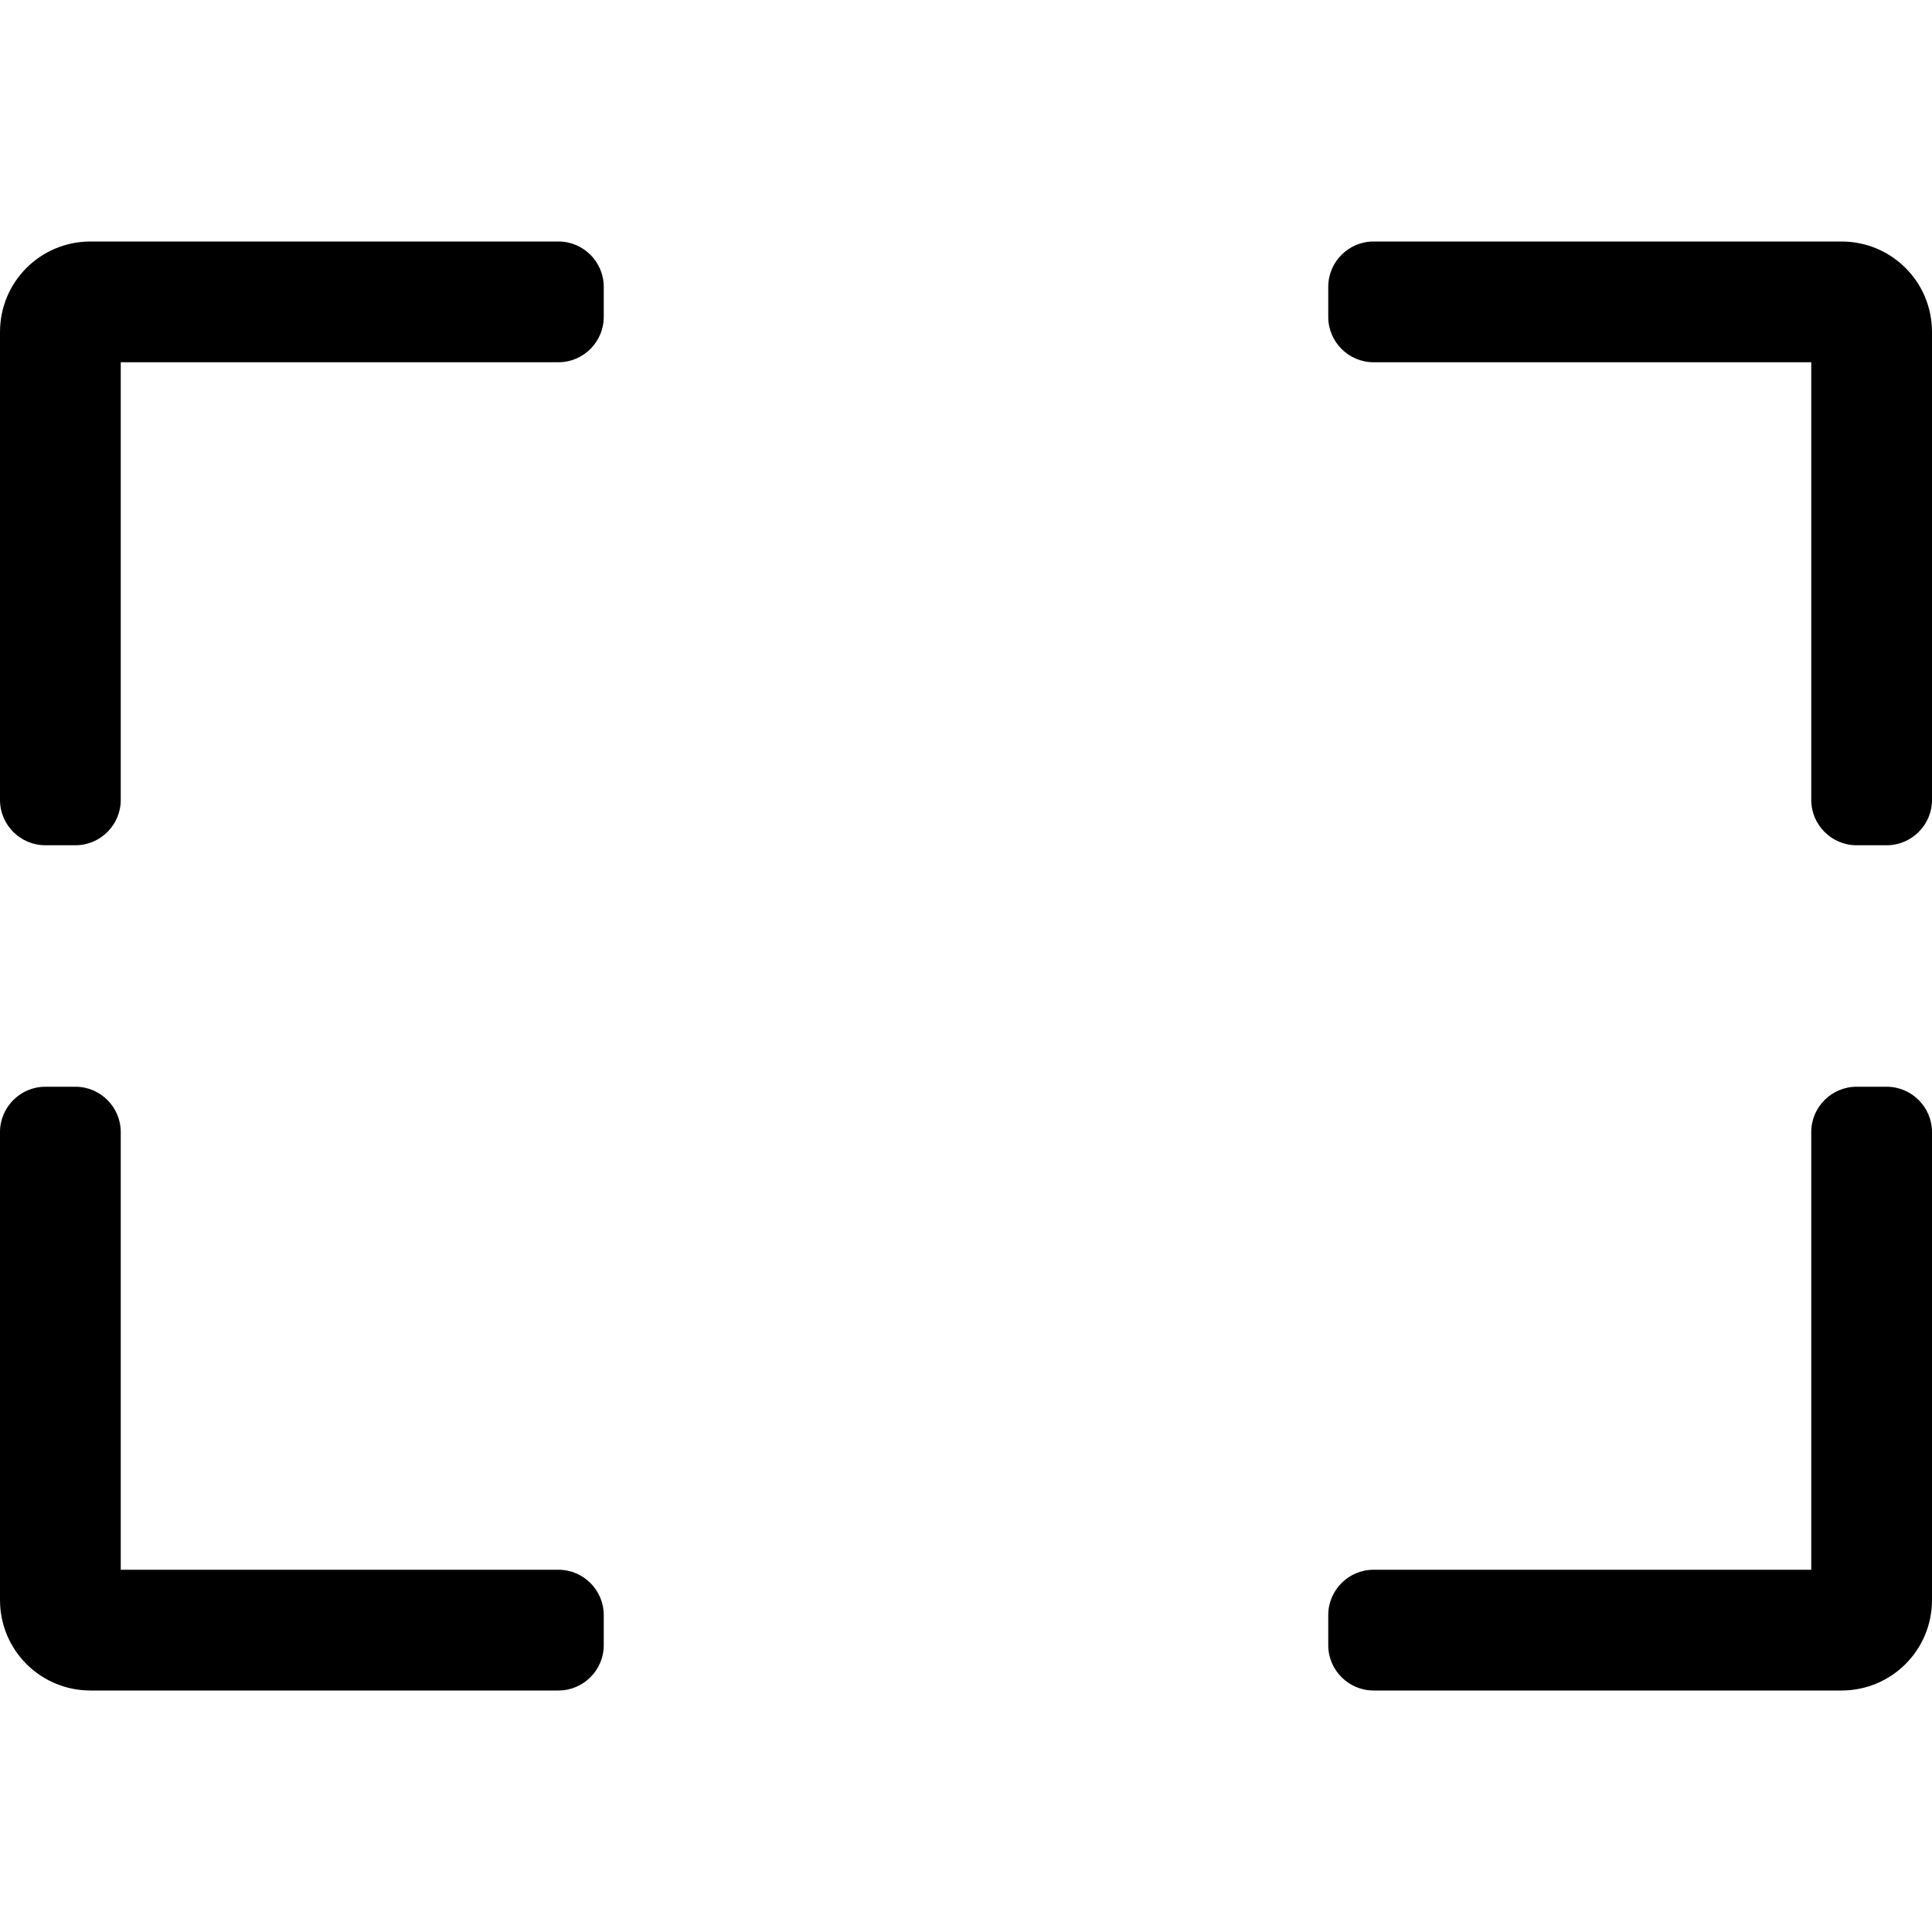
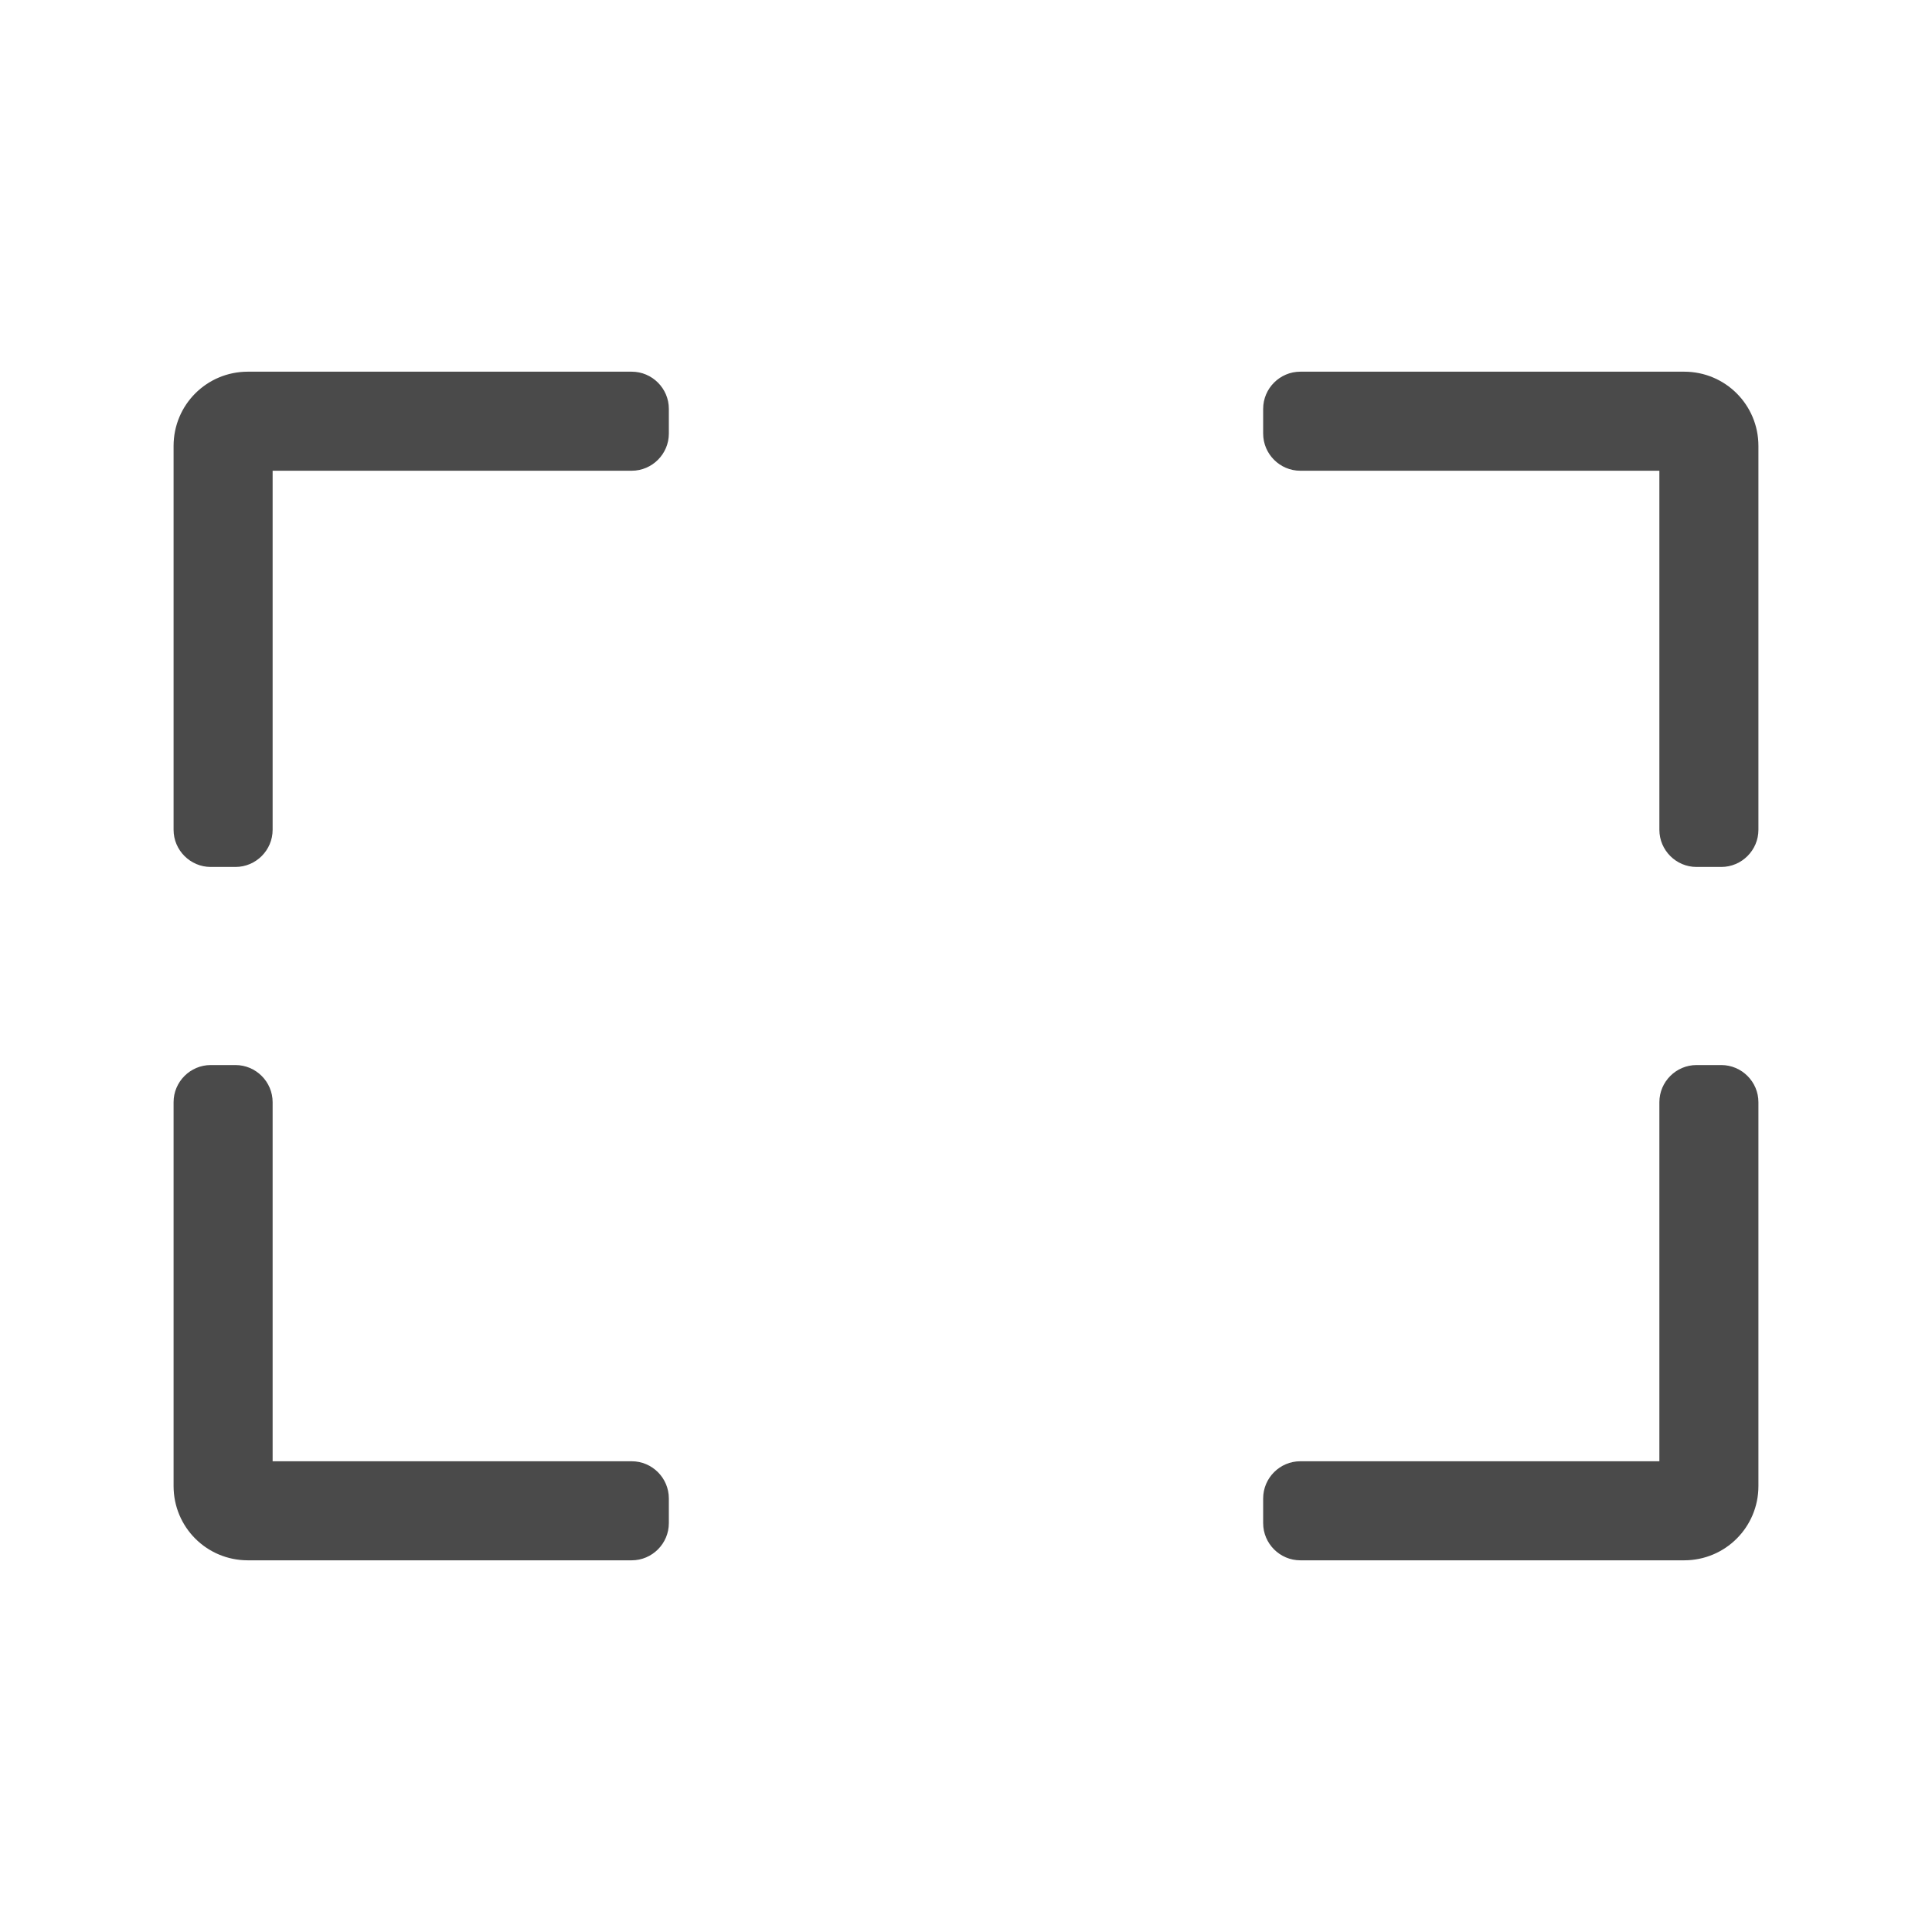
- <svg xmlns="http://www.w3.org/2000/svg" aria-hidden="true" focusable="false" data-prefix="fal" data-icon="expand-wide" role="img" viewBox="0 0 512 512" class="svg-inline--fa fa-expand-wide fa-w-16 fa-7x">
-   <path fill="currentColor" d="M0 212V88c0-13.3 10.7-24 24-24h124c6.6 0 12 5.4 12 12v8c0 6.6-5.4 12-12 12H32v116c0 6.6-5.4 12-12 12h-8c-6.6 0-12-5.4-12-12zM364 64h124c13.3 0 24 10.7 24 24v124c0 6.6-5.4 12-12 12h-8c-6.6 0-12-5.4-12-12V96H364c-6.6 0-12-5.4-12-12v-8c0-6.6 5.4-12 12-12zm148 236v124c0 13.3-10.7 24-24 24H364c-6.6 0-12-5.4-12-12v-8c0-6.6 5.4-12 12-12h116V300c0-6.6 5.4-12 12-12h8c6.6 0 12 5.4 12 12zM148 448H24c-13.3 0-24-10.7-24-24V300c0-6.6 5.4-12 12-12h8c6.6 0 12 5.4 12 12v116h116c6.6 0 12 5.4 12 12v8c0 6.6-5.4 12-12 12z" class="" />
+ <svg xmlns="http://www.w3.org/2000/svg" aria-hidden="true" focusable="false" data-prefix="fal" data-icon="expand-wide" role="img" viewBox="0 0 512 512" class="svg-inline--fa fa-expand-wide fa-w-16 fa-7x" version="1.1" id="svg4">
+   <defs id="defs8" />
+   <path fill="#4a4a4a" d="M 46,219.906 V 118.188 C 46,107.277 54.777,98.5 65.688,98.5 h 101.719 c 5.414,0 9.844,4.43 9.844,9.844 v 6.562 c 0,5.414 -4.43,9.844 -9.844,9.844 H 72.25 v 95.156 c 0,5.414 -4.43,9.844 -9.844,9.844 h -6.562 C 50.43,229.75 46,225.32 46,219.906 Z M 344.594,98.5 H 446.312 C 457.223,98.5 466,107.277 466,118.188 v 101.719 c 0,5.414 -4.43,9.844 -9.844,9.844 h -6.562 c -5.414,0 -9.844,-4.43 -9.844,-9.844 V 124.75 h -95.156 c -5.414,0 -9.844,-4.43 -9.844,-9.844 v -6.562 c 0,-5.414 4.43,-9.844 9.844,-9.844 z M 466,292.094 V 393.812 C 466,404.723 457.223,413.5 446.312,413.5 H 344.594 c -5.414,0 -9.844,-4.43 -9.844,-9.844 v -6.562 c 0,-5.414 4.43,-9.844 9.844,-9.844 H 439.75 v -95.156 c 0,-5.414 4.43,-9.844 9.844,-9.844 h 6.562 c 5.414,0 9.844,4.43 9.844,9.844 z M 167.406,413.5 H 65.688 C 54.777,413.5 46,404.723 46,393.812 V 292.094 c 0,-5.414 4.43,-9.844 9.844,-9.844 h 6.562 c 5.414,0 9.844,4.43 9.844,9.844 V 387.25 h 95.156 c 5.414,0 9.844,4.43 9.844,9.844 v 6.562 c 0,5.414 -4.43,9.844 -9.844,9.844 z" class="" id="path2" style="stroke-width:0.82" />
</svg>
